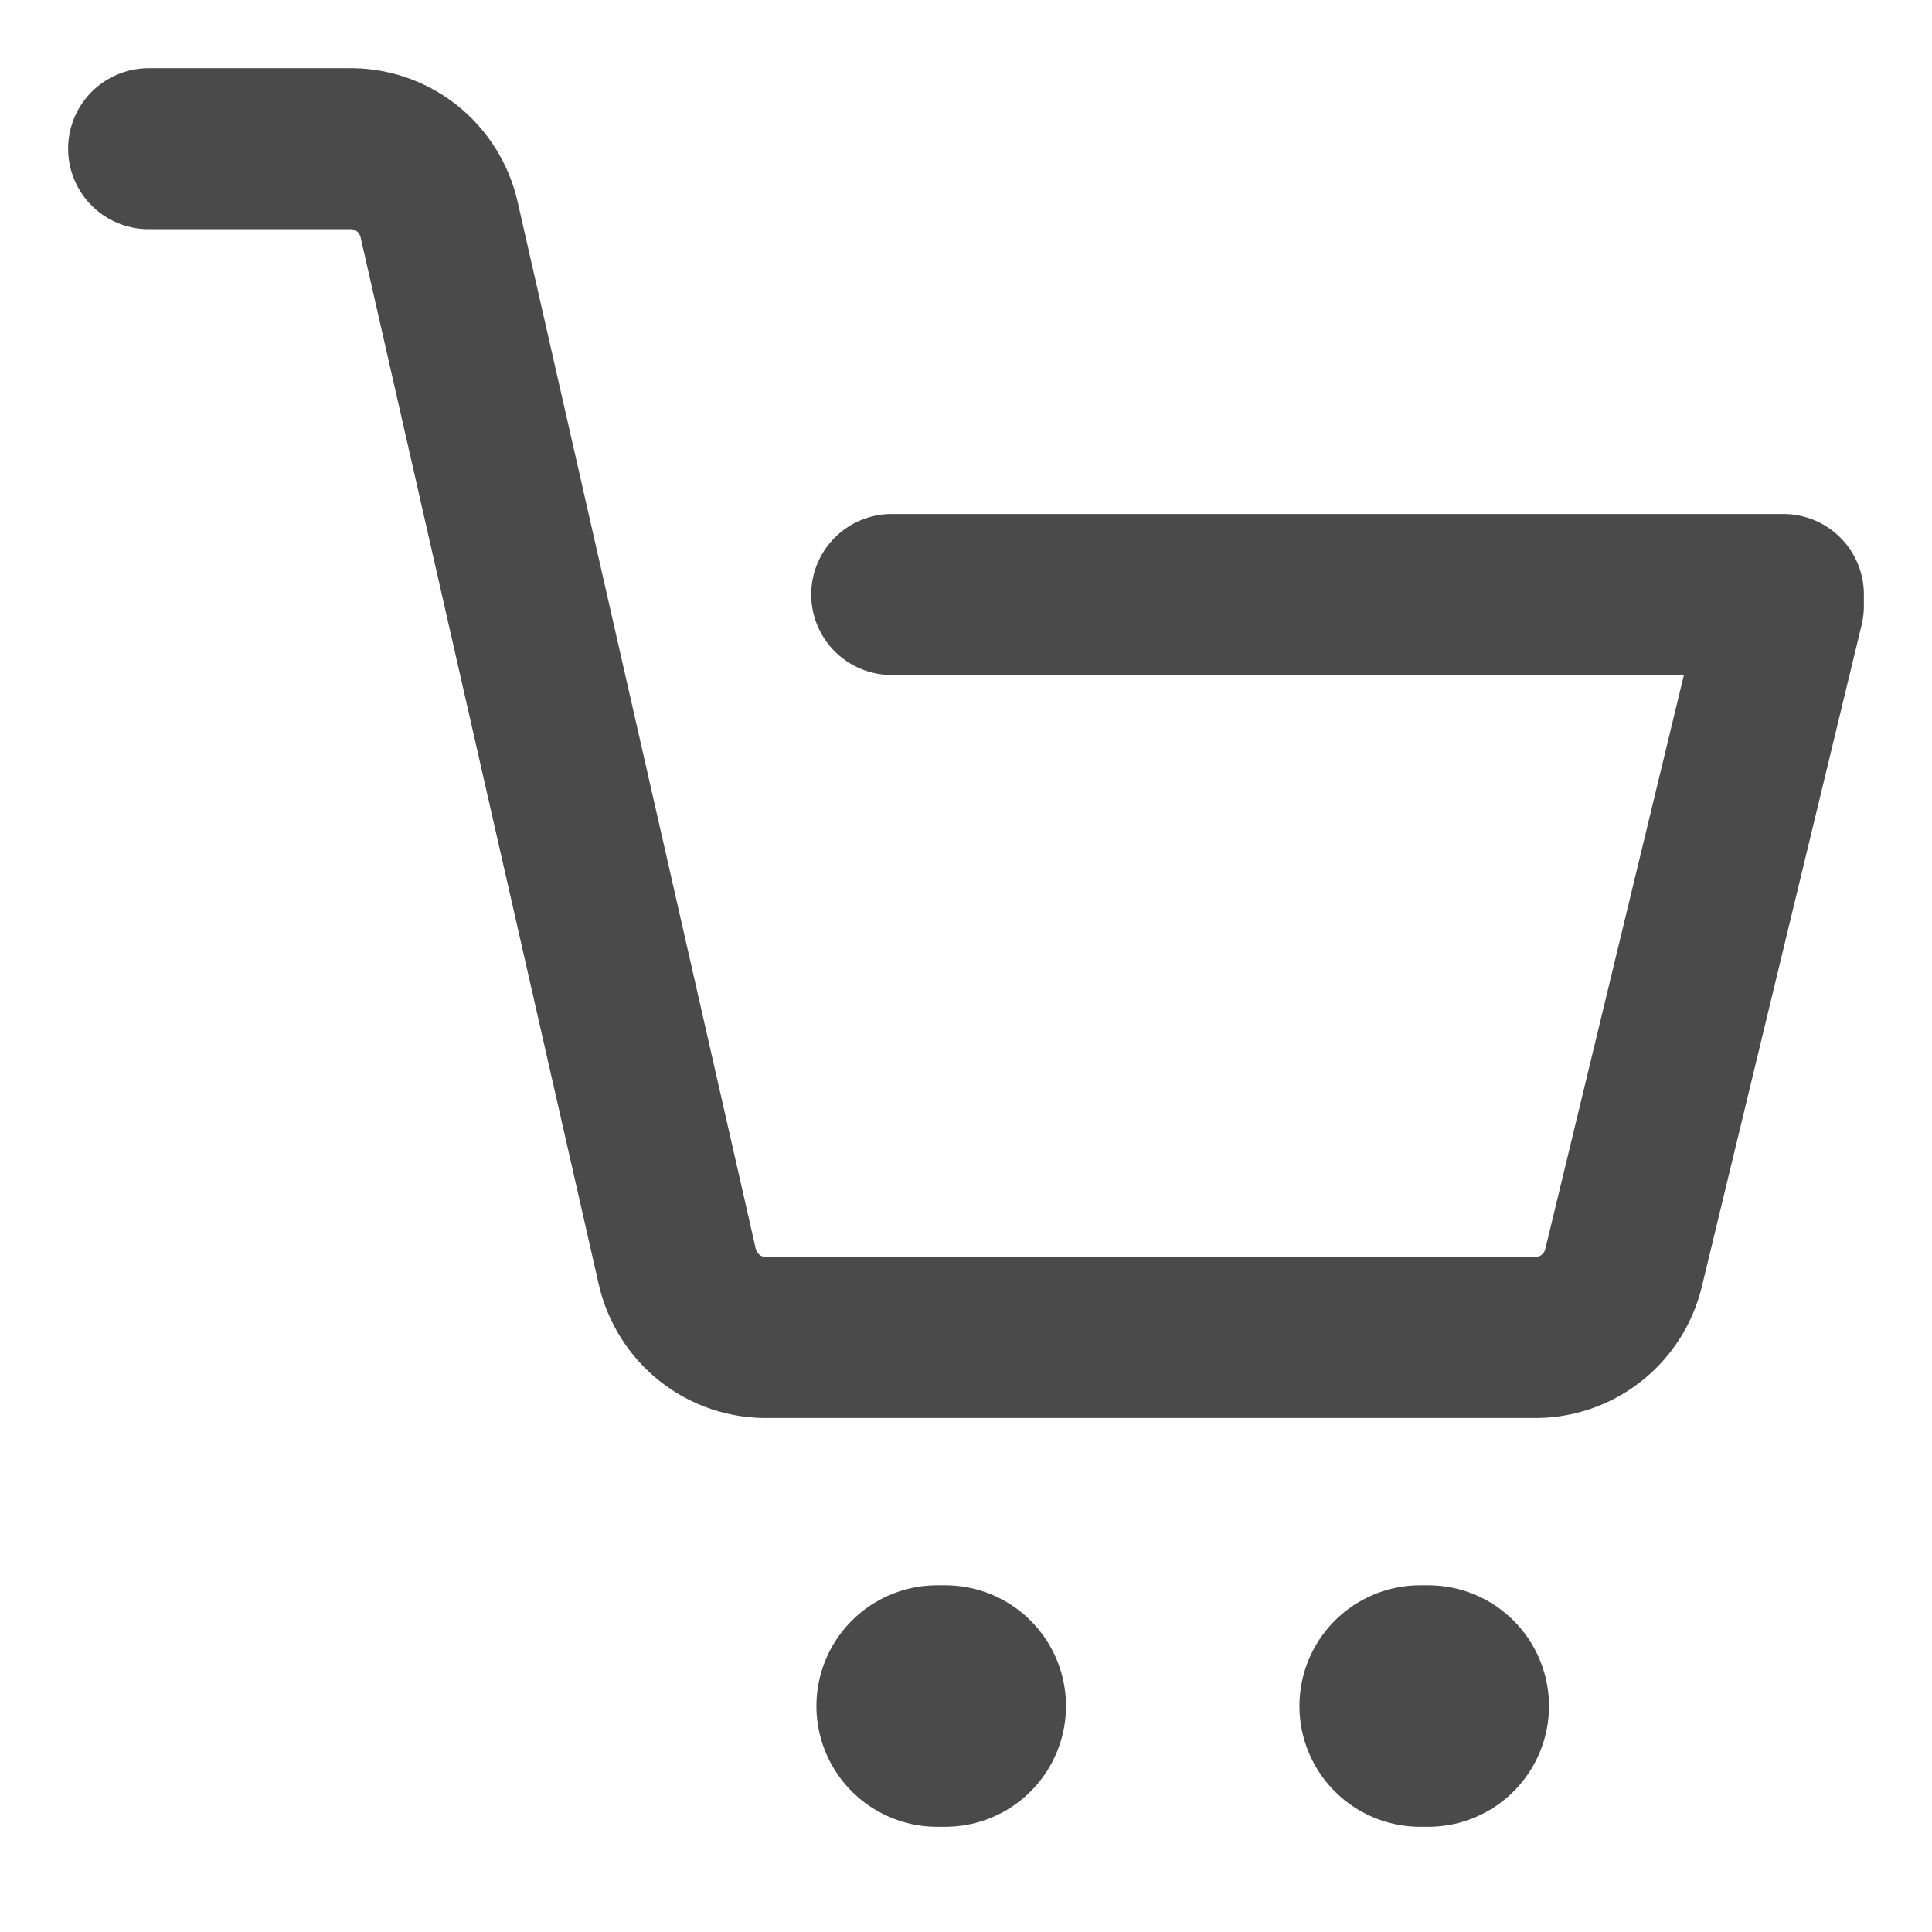
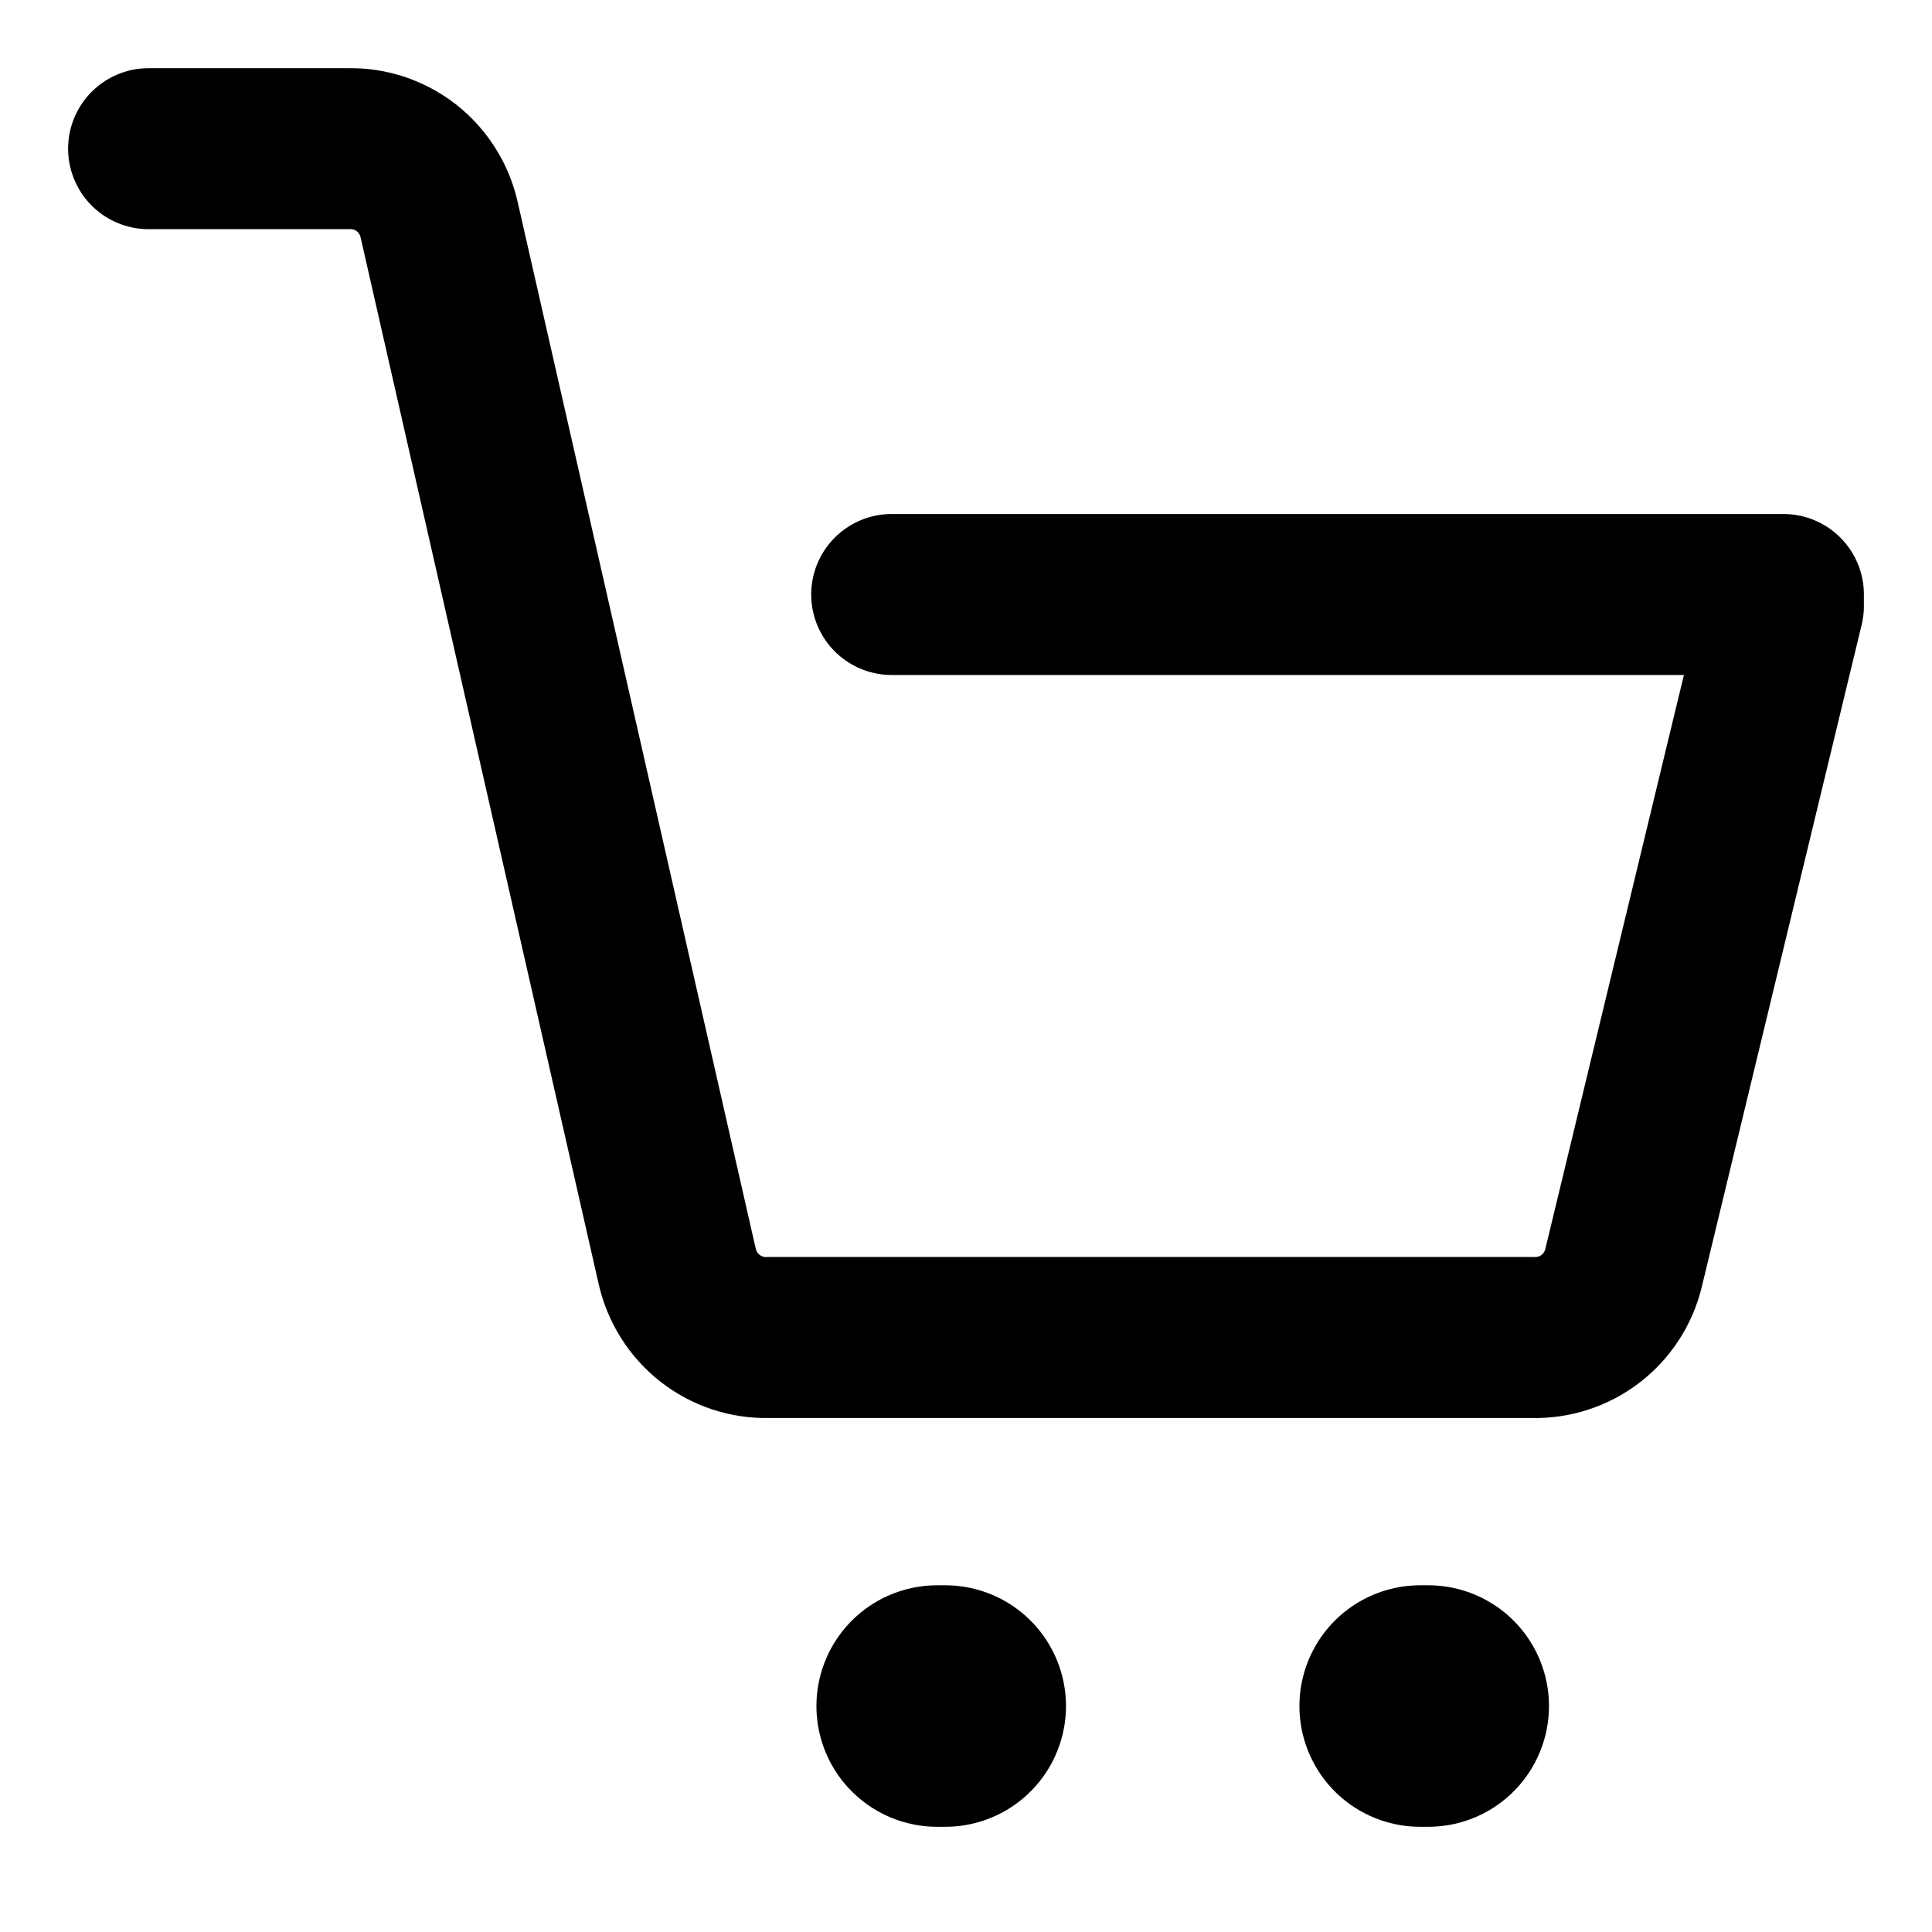
<svg xmlns="http://www.w3.org/2000/svg" width="24" height="24" viewBox="0 0 24 24" fill="none">
-   <path d="M1.846 1.847H4.328C4.589 1.84 4.844 1.925 5.05 2.086C5.255 2.248 5.399 2.476 5.456 2.733L8.412 15.729C8.47 15.985 8.613 16.213 8.819 16.375C9.025 16.537 9.28 16.621 9.541 16.615H19.04C19.298 16.622 19.55 16.541 19.756 16.384C19.961 16.227 20.107 16.004 20.168 15.752L22.154 7.527" stroke="#4A4A4A" stroke-width="2" stroke-linecap="round" stroke-linejoin="round" />
-   <path d="M22.154 7.385L11.077 7.385" stroke="#4A4A4A" stroke-width="2" stroke-linecap="round" stroke-linejoin="round" />
-   <path d="M11.642 21.193H11.742" stroke="#4A4A4A" stroke-width="3" stroke-linecap="round" stroke-linejoin="round" />
-   <path d="M17.642 21.193H17.742" stroke="#4A4A4A" stroke-width="3" stroke-linecap="round" stroke-linejoin="round" />
+   <path d="M1.846 1.847H4.328C4.589 1.84 4.844 1.925 5.05 2.086C5.255 2.248 5.399 2.476 5.456 2.733L8.412 15.729C8.47 15.985 8.613 16.213 8.819 16.375C9.025 16.537 9.28 16.621 9.541 16.615H19.04C19.298 16.622 19.55 16.541 19.756 16.384C19.961 16.227 20.107 16.004 20.168 15.752L22.154 7.527" stroke="currentColor" stroke-width="2" stroke-linecap="round" stroke-linejoin="round" />
+   <path d="M22.154 7.385L11.077 7.385" stroke="currentColor" stroke-width="2" stroke-linecap="round" stroke-linejoin="round" />
+   <path d="M11.642 21.193H11.742" stroke="currentColor" stroke-width="3" stroke-linecap="round" stroke-linejoin="round" />
+   <path d="M17.642 21.193H17.742" stroke="currentColor" stroke-width="3" stroke-linecap="round" stroke-linejoin="round" />
</svg>
